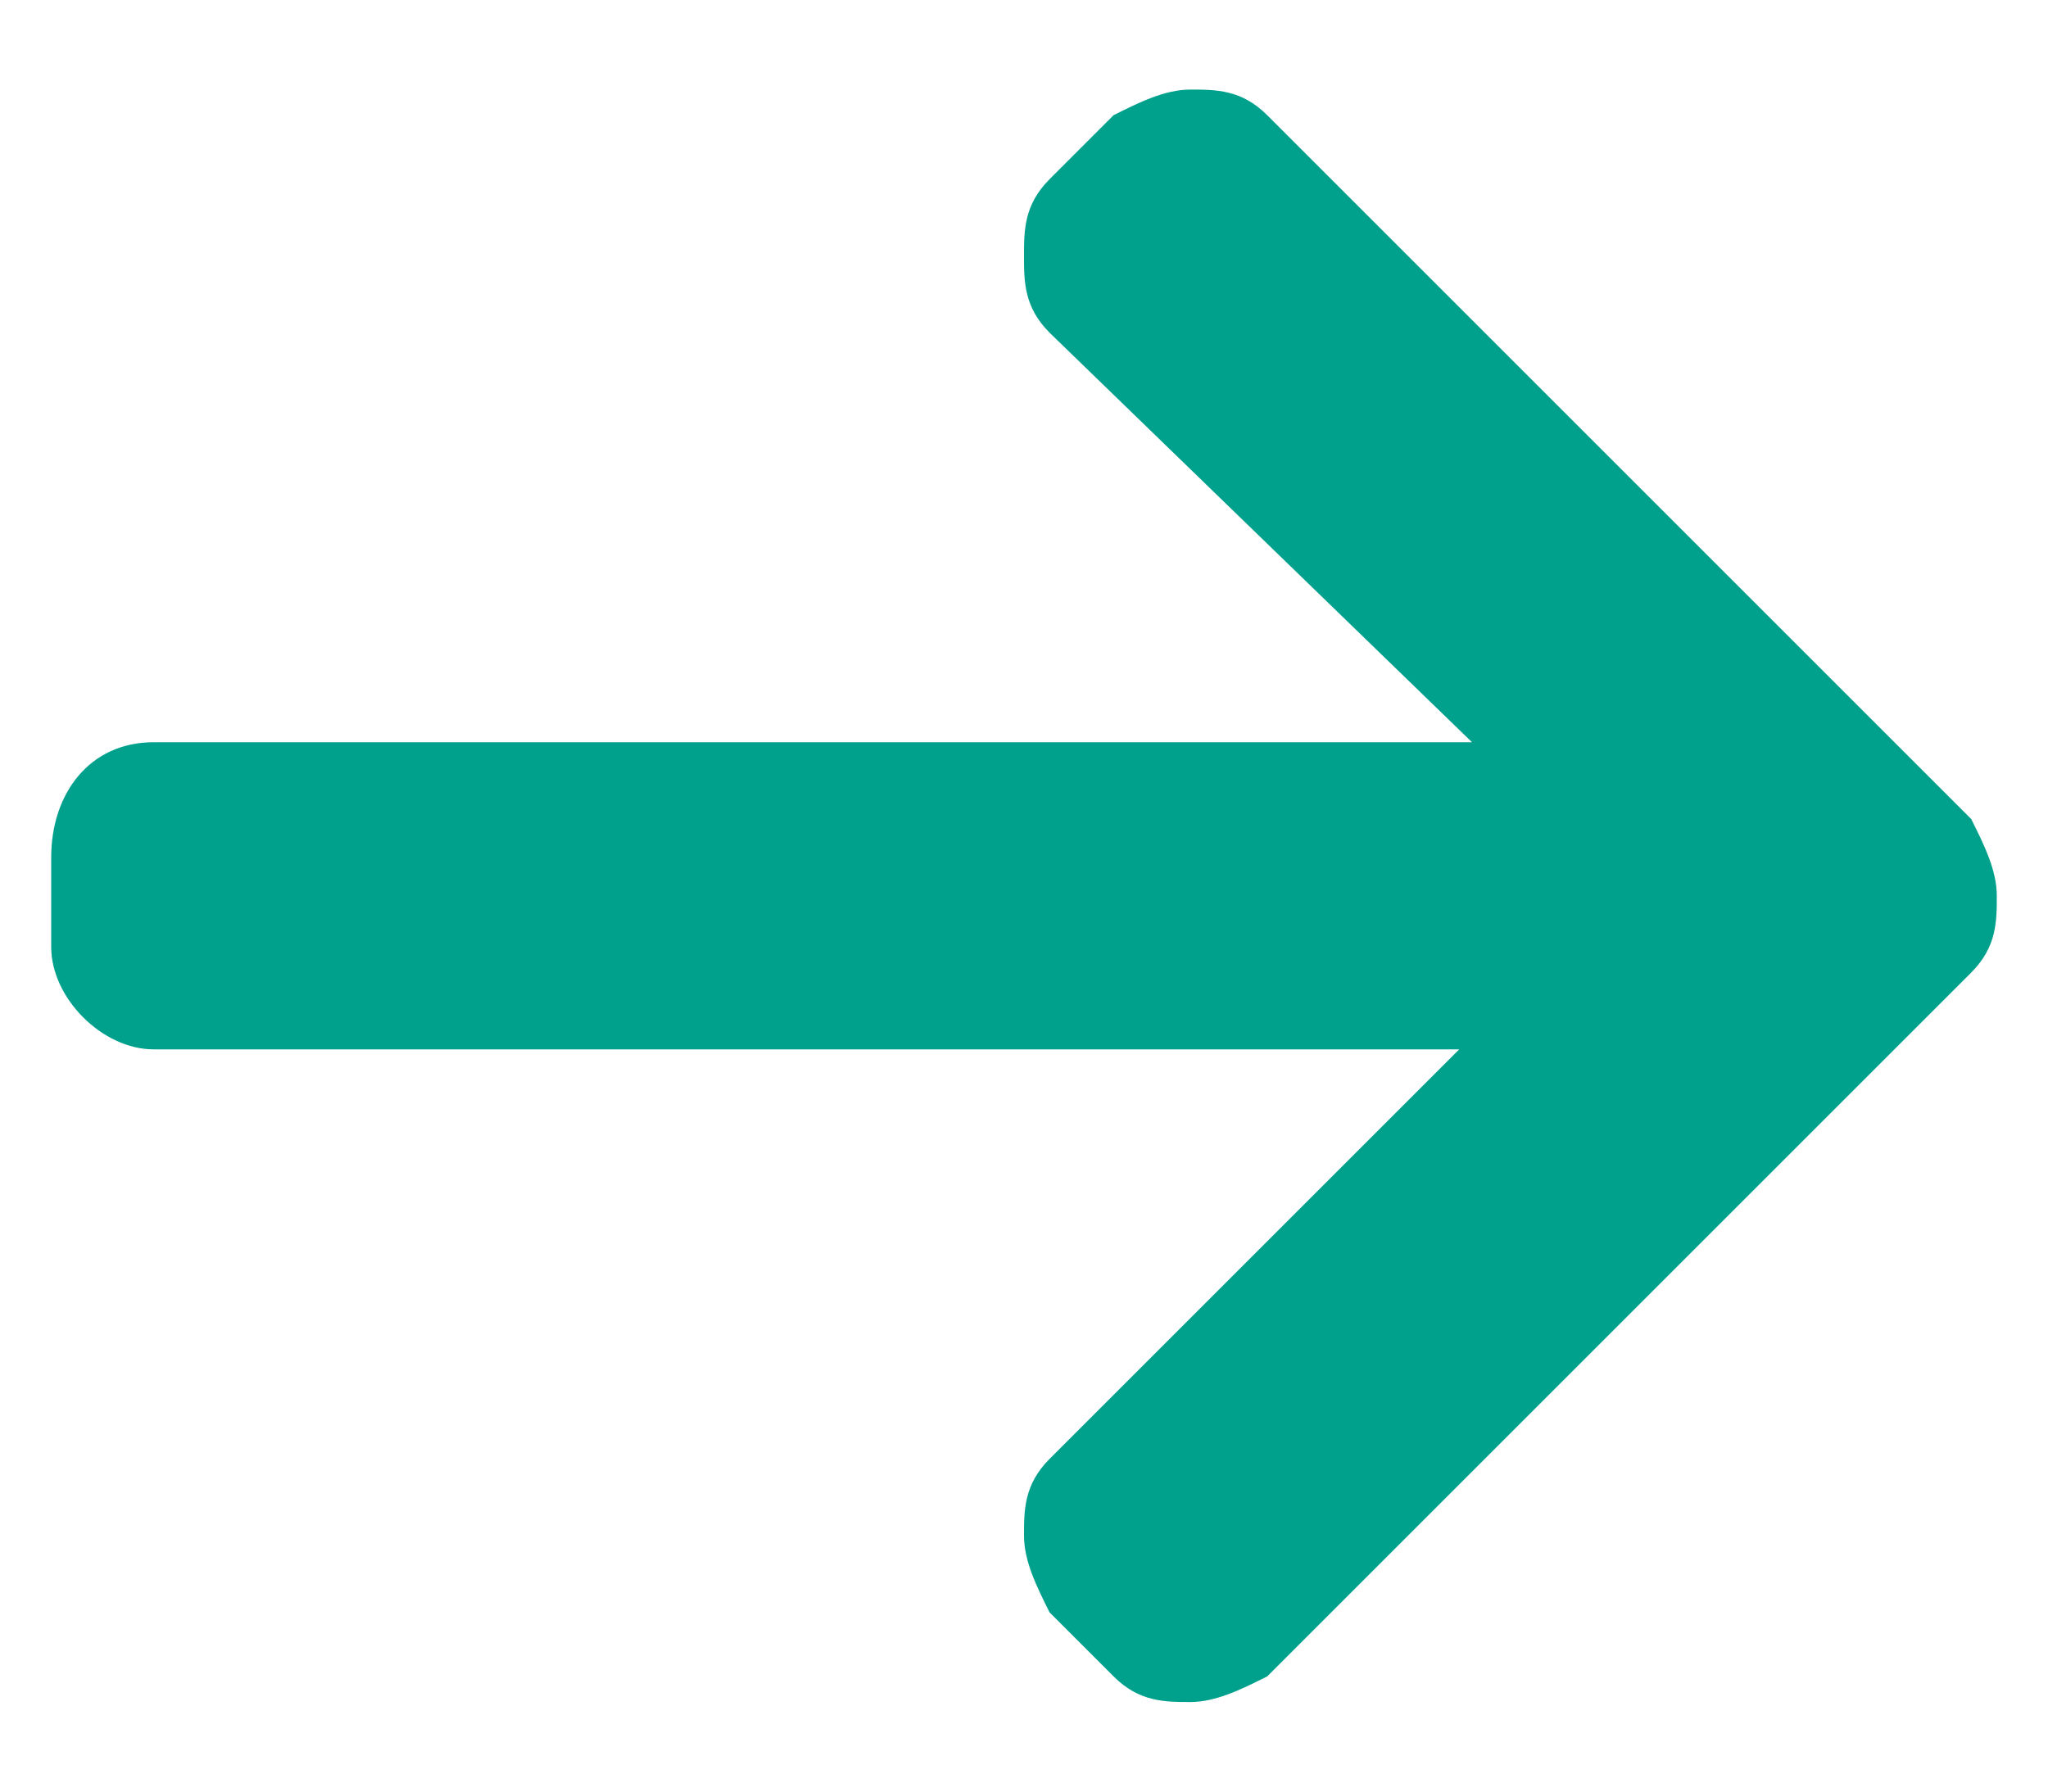
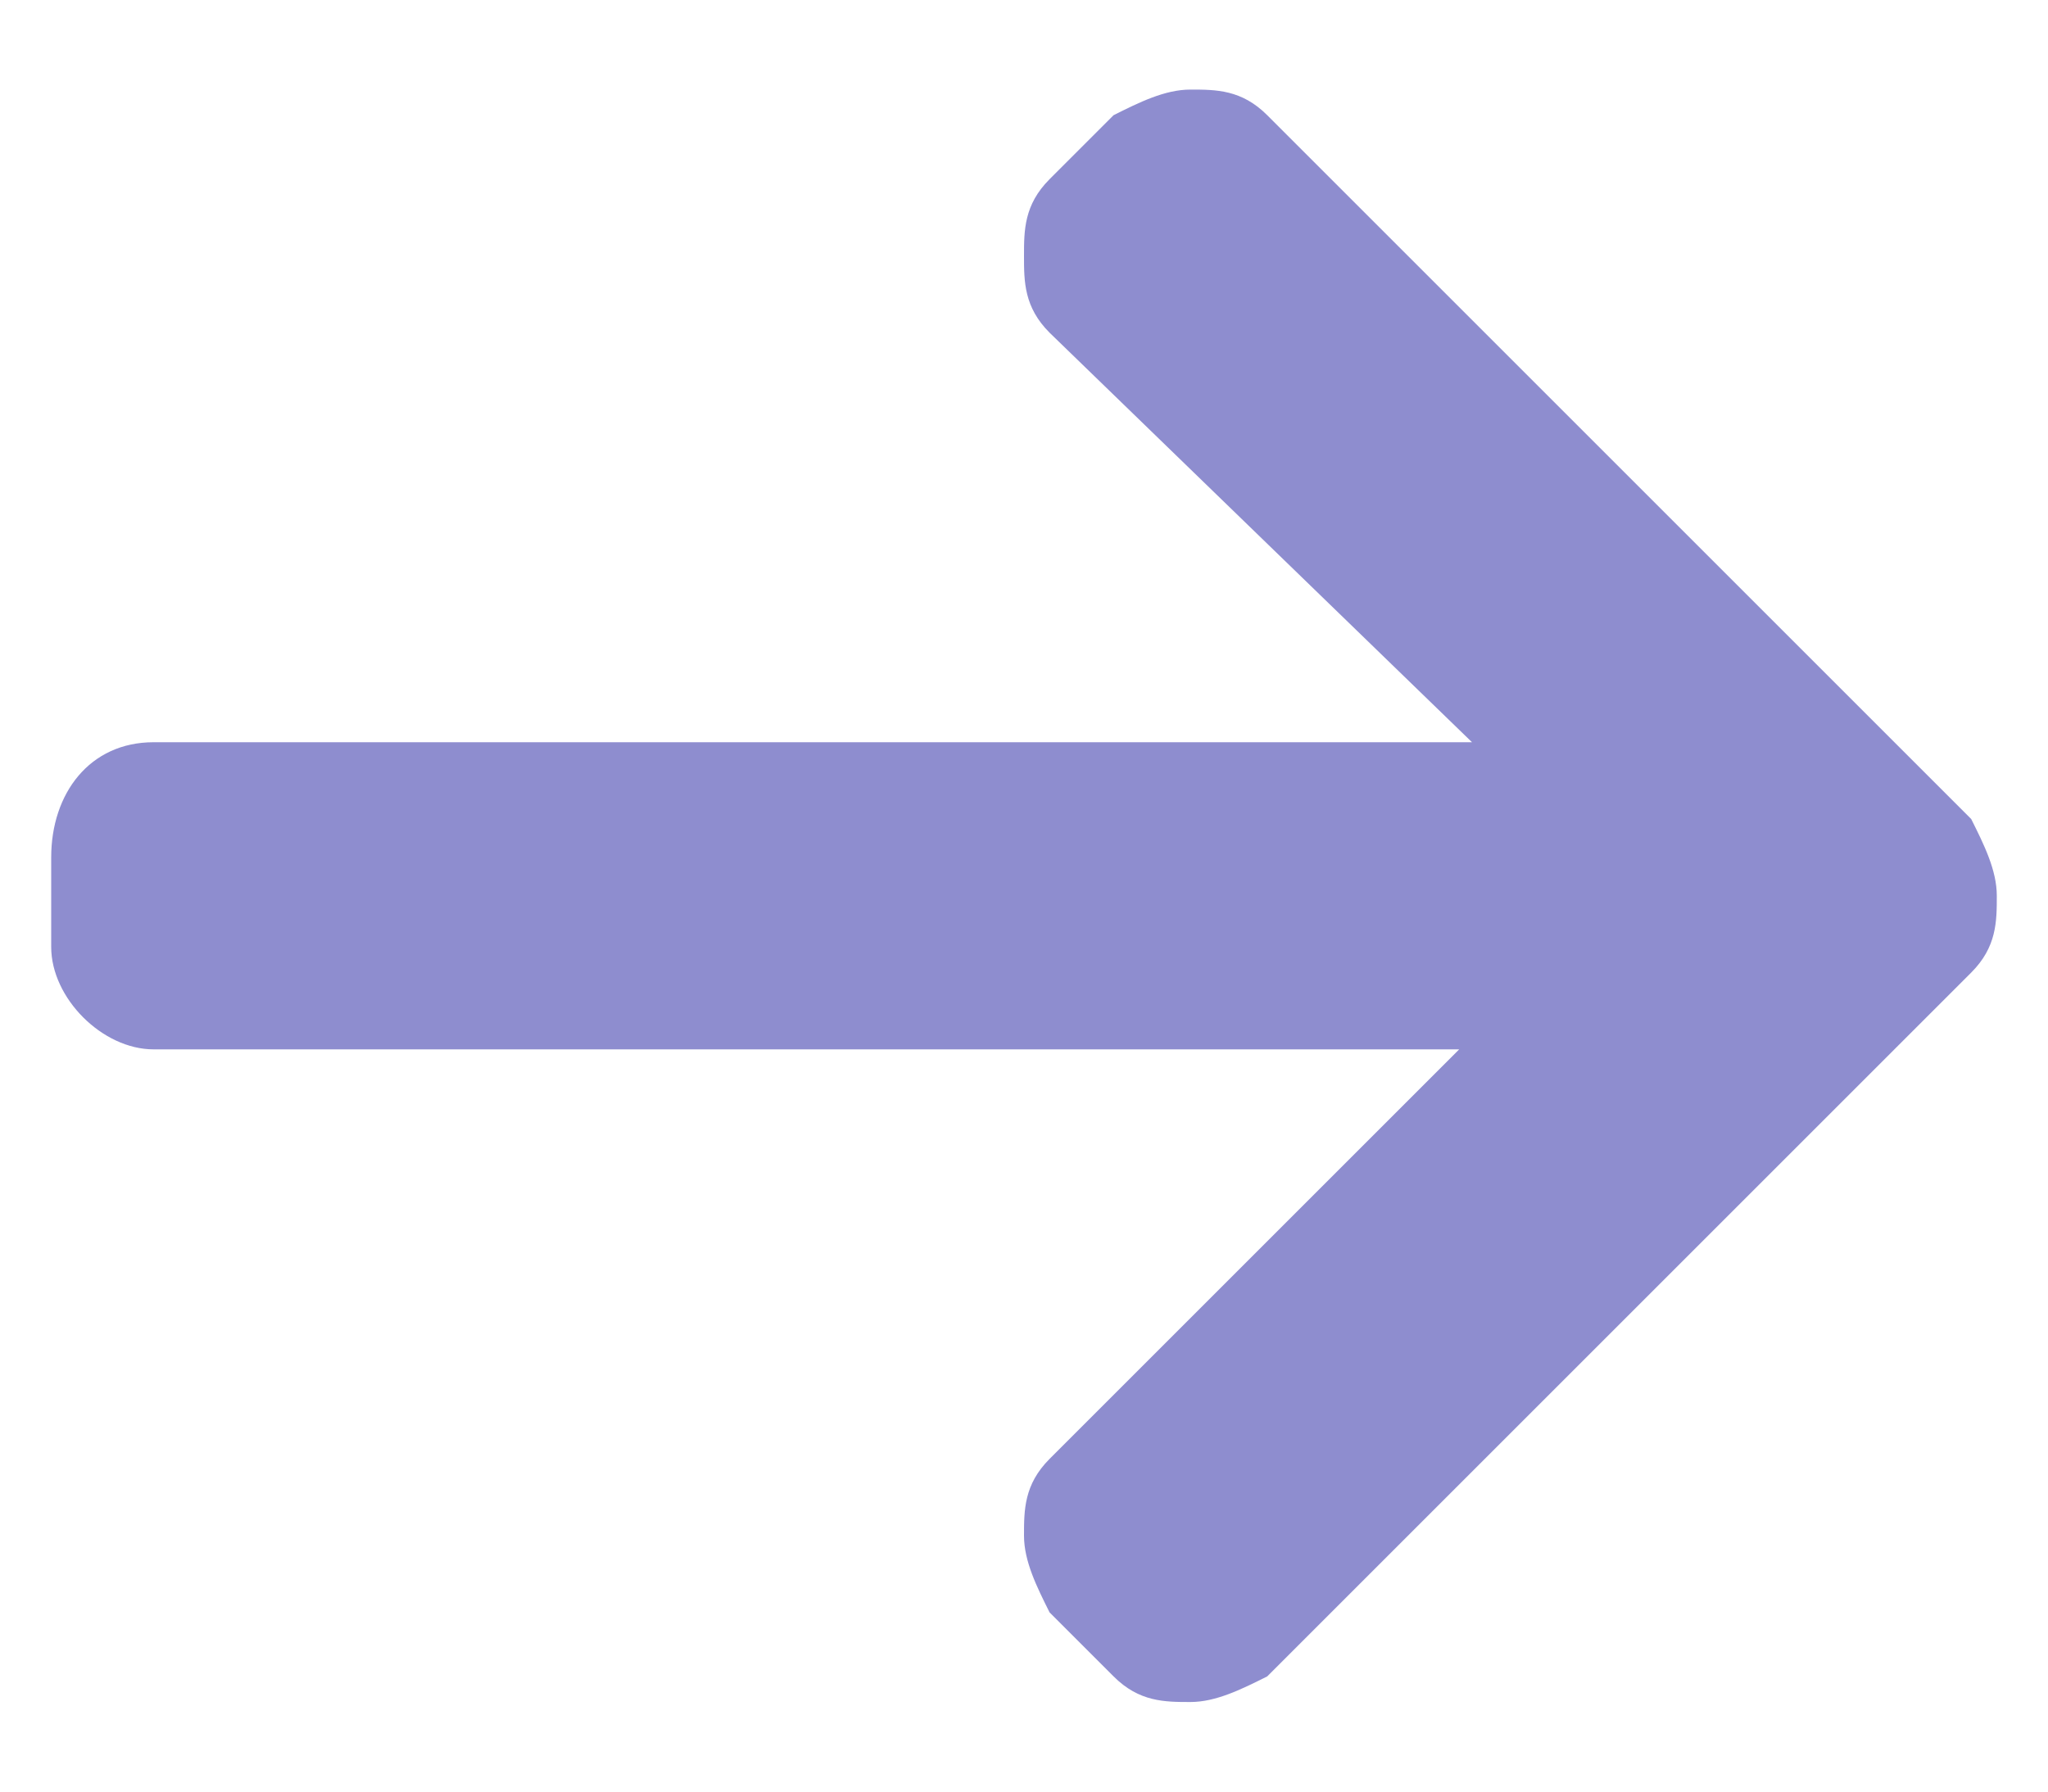
<svg xmlns="http://www.w3.org/2000/svg" width="16" height="14" fill="none">
-   <path d="M1.2 8.2h10.2l-3.2 3.2c-.2.2-.2.4-.2.6 0 .2.1.4.2.6l.5.5c.2.2.4.2.6.2.2 0 .4-.1.6-.2l5.5-5.5c.2-.2.2-.4.2-.6 0-.2-.1-.4-.2-.6L9.9.9C9.7.7 9.5.7 9.3.7c-.2 0-.4.1-.6.2l-.5.5c-.2.2-.2.4-.2.6 0 .2 0 .4.2.6l3.3 3.2H1.2c-.5 0-.8.4-.8.9v.7c0 .4.4.8.8.8z" fill="#00A18C" />
+   <path d="M1.2 8.2h10.2l-3.2 3.2c-.2.2-.2.4-.2.6 0 .2.1.4.2.6l.5.5c.2.2.4.2.6.2.2 0 .4-.1.6-.2l5.5-5.5c.2-.2.2-.4.2-.6 0-.2-.1-.4-.2-.6L9.9.9C9.7.7 9.5.7 9.3.7c-.2 0-.4.1-.6.2l-.5.5c-.2.2-.2.4-.2.6 0 .2 0 .4.2.6l3.3 3.2H1.2c-.5 0-.8.4-.8.9v.7c0 .4.4.8.8.8z" fill="#8E8DCF" />
</svg>
